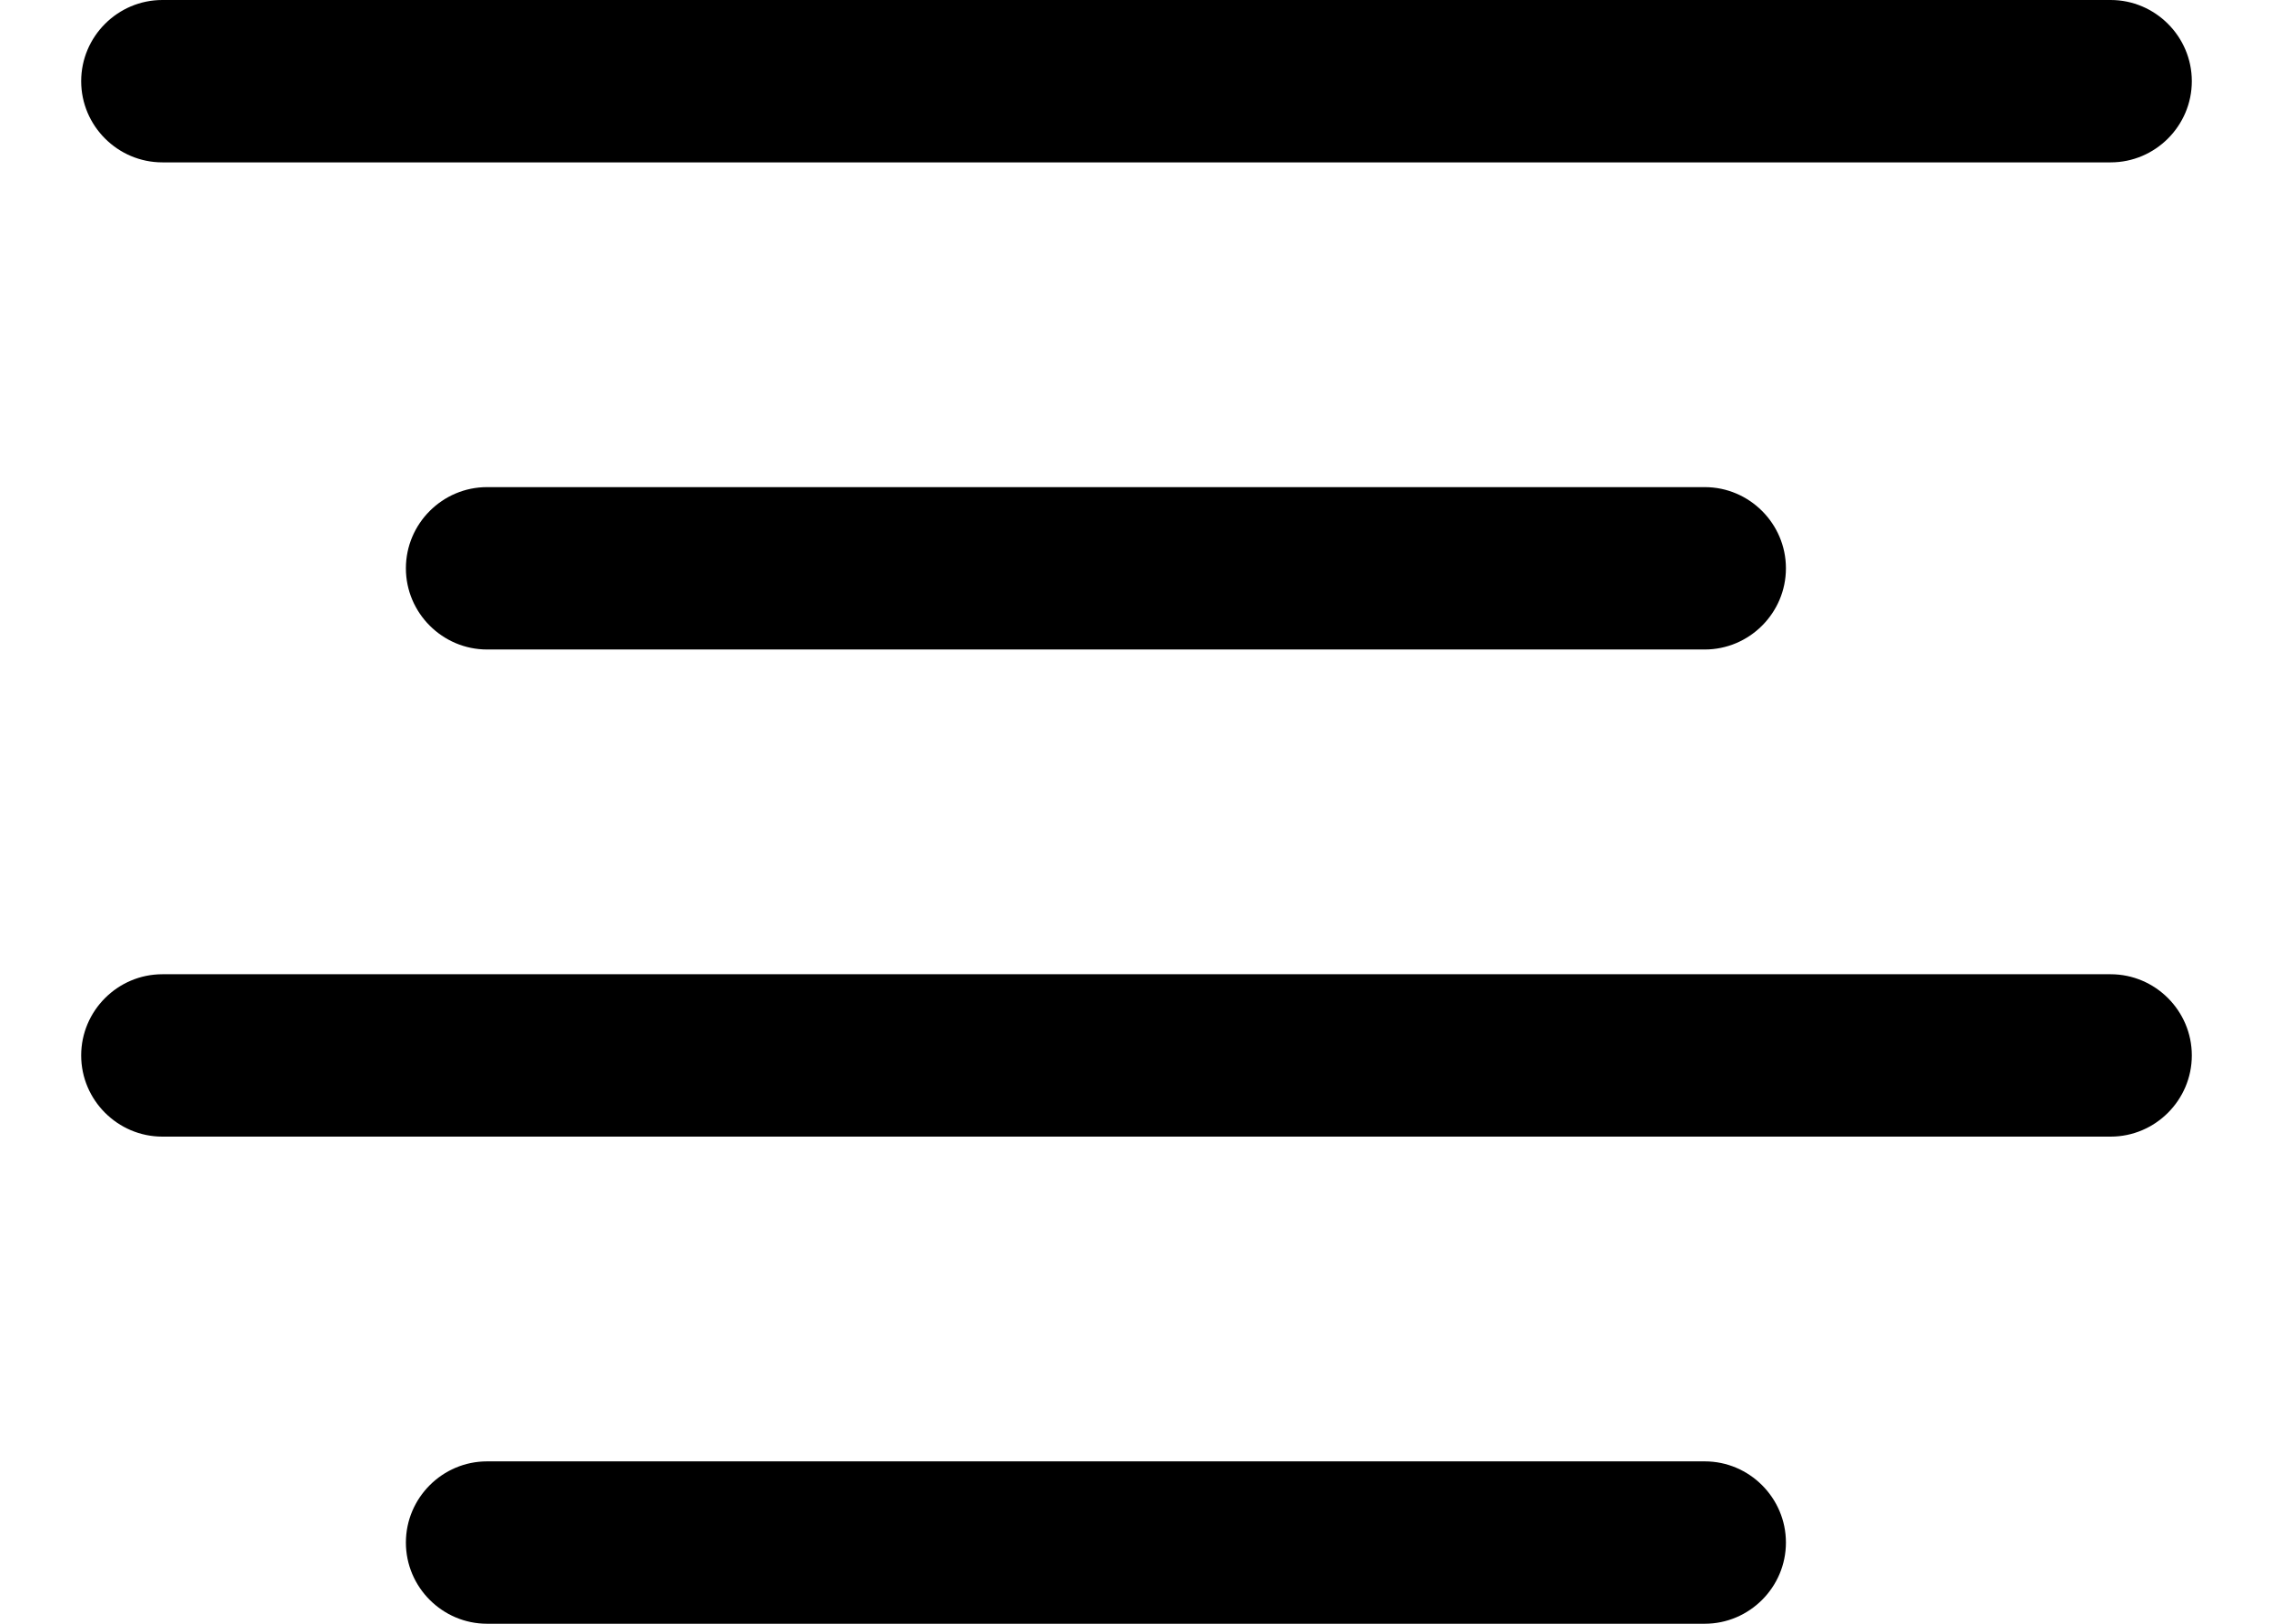
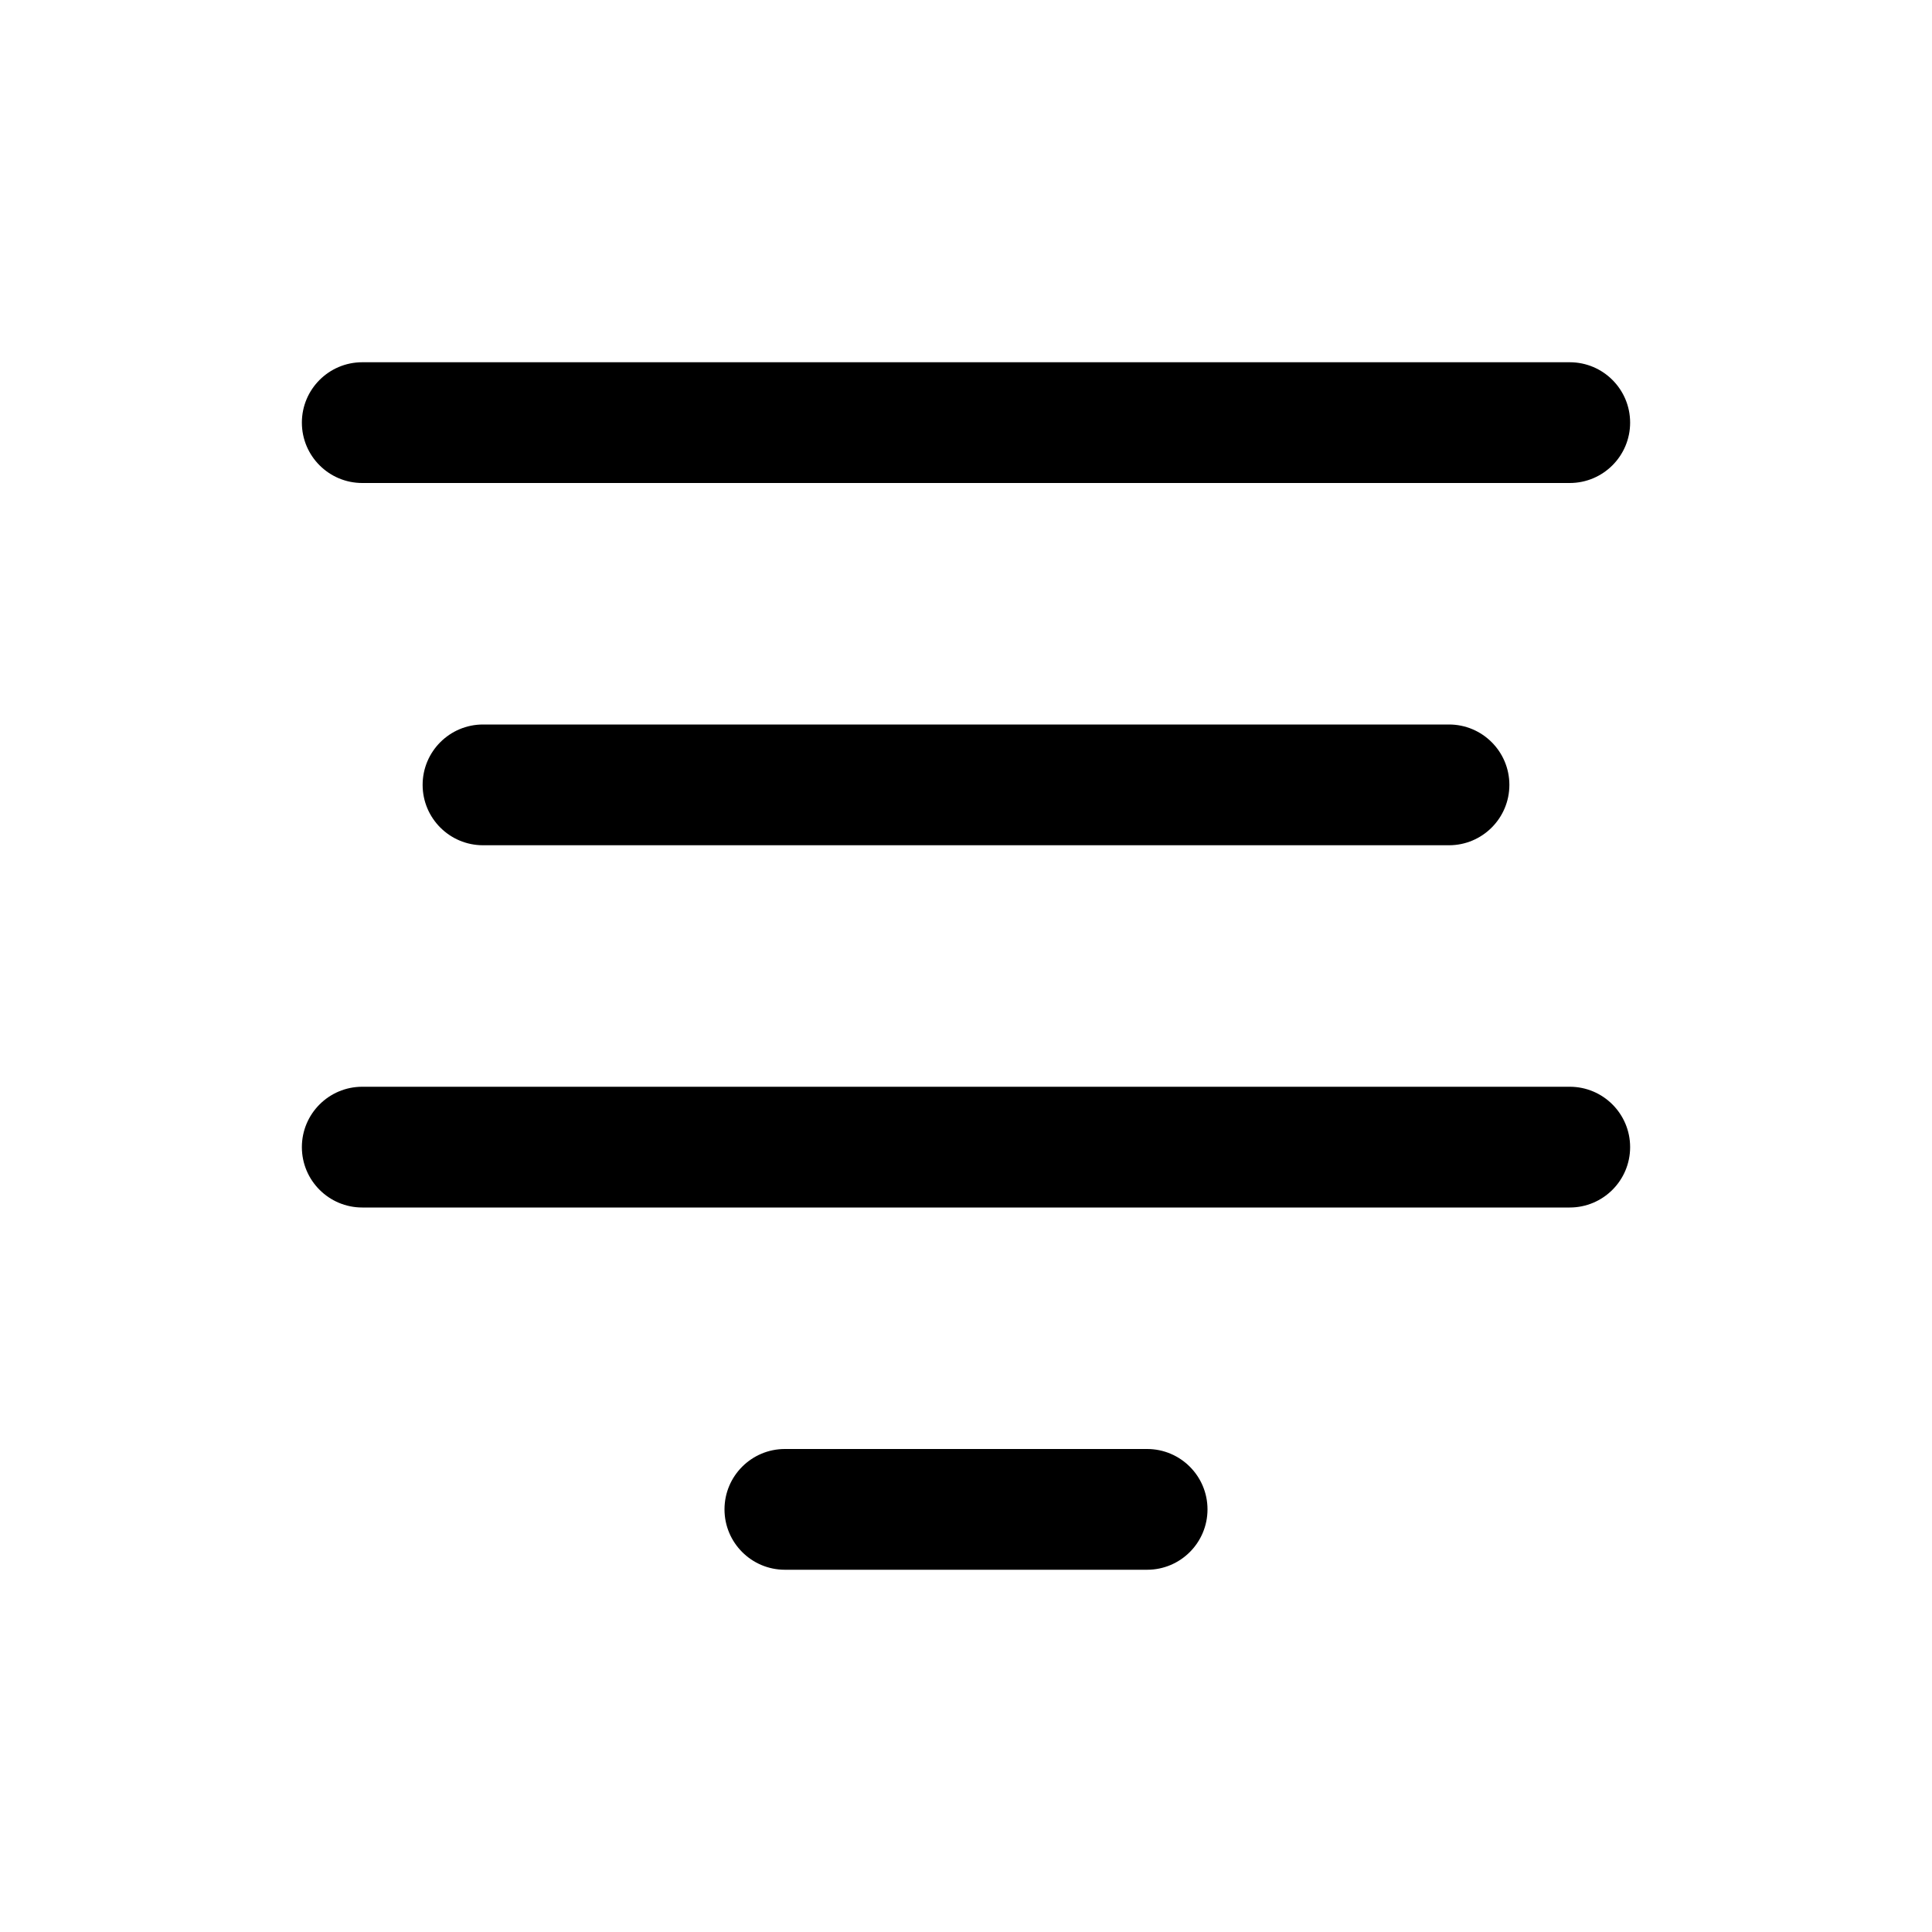
- <svg xmlns="http://www.w3.org/2000/svg" width="100%" height="100%" id="text-center" viewBox="0 0 14 10">
-   <g stroke="none" fill-rule="evenodd">
-     <path d="M.5.5C.5.225.725 0 1 0h12c.275 0 .5.225.5.5s-.225.5-.5.5H1C.725 1 .5.775.5.5M.5 6.5c0-.275.225-.5.5-.5h12c.275 0 .5.225.5.5s-.225.5-.5.5H1c-.275 0-.5-.225-.5-.5M2.5 3.5c0-.275.225-.5.5-.5h7.5c.275 0 .5.225.5.5s-.225.5-.5.5H3c-.275 0-.5-.225-.5-.5M2.5 9.5c0-.275.225-.5.5-.5h7.5c.275 0 .5.225.5.5s-.225.5-.5.5H3c-.275 0-.5-.225-.5-.5" />
-   </g>
+ <svg xmlns="http://www.w3.org/2000/svg" id="text-center" preserveAspectRatio="xMidYMid" width="100%" height="100%" viewBox="0 0 16 16">
+   <path d="M13.000,4.000 L3.000,4.000 C2.724,4.000 2.500,3.776 2.500,3.500 C2.500,3.224 2.724,3.000 3.000,3.000 L13.000,3.000 C13.276,3.000 13.500,3.224 13.500,3.500 C13.500,3.776 13.276,4.000 13.000,4.000 ZM4.000,7.000 C3.724,7.000 3.500,6.776 3.500,6.500 C3.500,6.224 3.724,6.000 4.000,6.000 L12.000,6.000 C12.276,6.000 12.500,6.224 12.500,6.500 C12.500,6.776 12.276,7.000 12.000,7.000 L4.000,7.000 ZM3.000,9.000 L13.000,9.000 C13.276,9.000 13.500,9.224 13.500,9.500 C13.500,9.776 13.276,10.000 13.000,10.000 L3.000,10.000 C2.724,10.000 2.500,9.776 2.500,9.500 C2.500,9.224 2.724,9.000 3.000,9.000 ZM6.500,12.000 L9.500,12.000 C9.776,12.000 10.000,12.224 10.000,12.500 C10.000,12.776 9.776,13.000 9.500,13.000 L6.500,13.000 C6.224,13.000 6.000,12.776 6.000,12.500 C6.000,12.224 6.224,12.000 6.500,12.000 Z" />
</svg>
